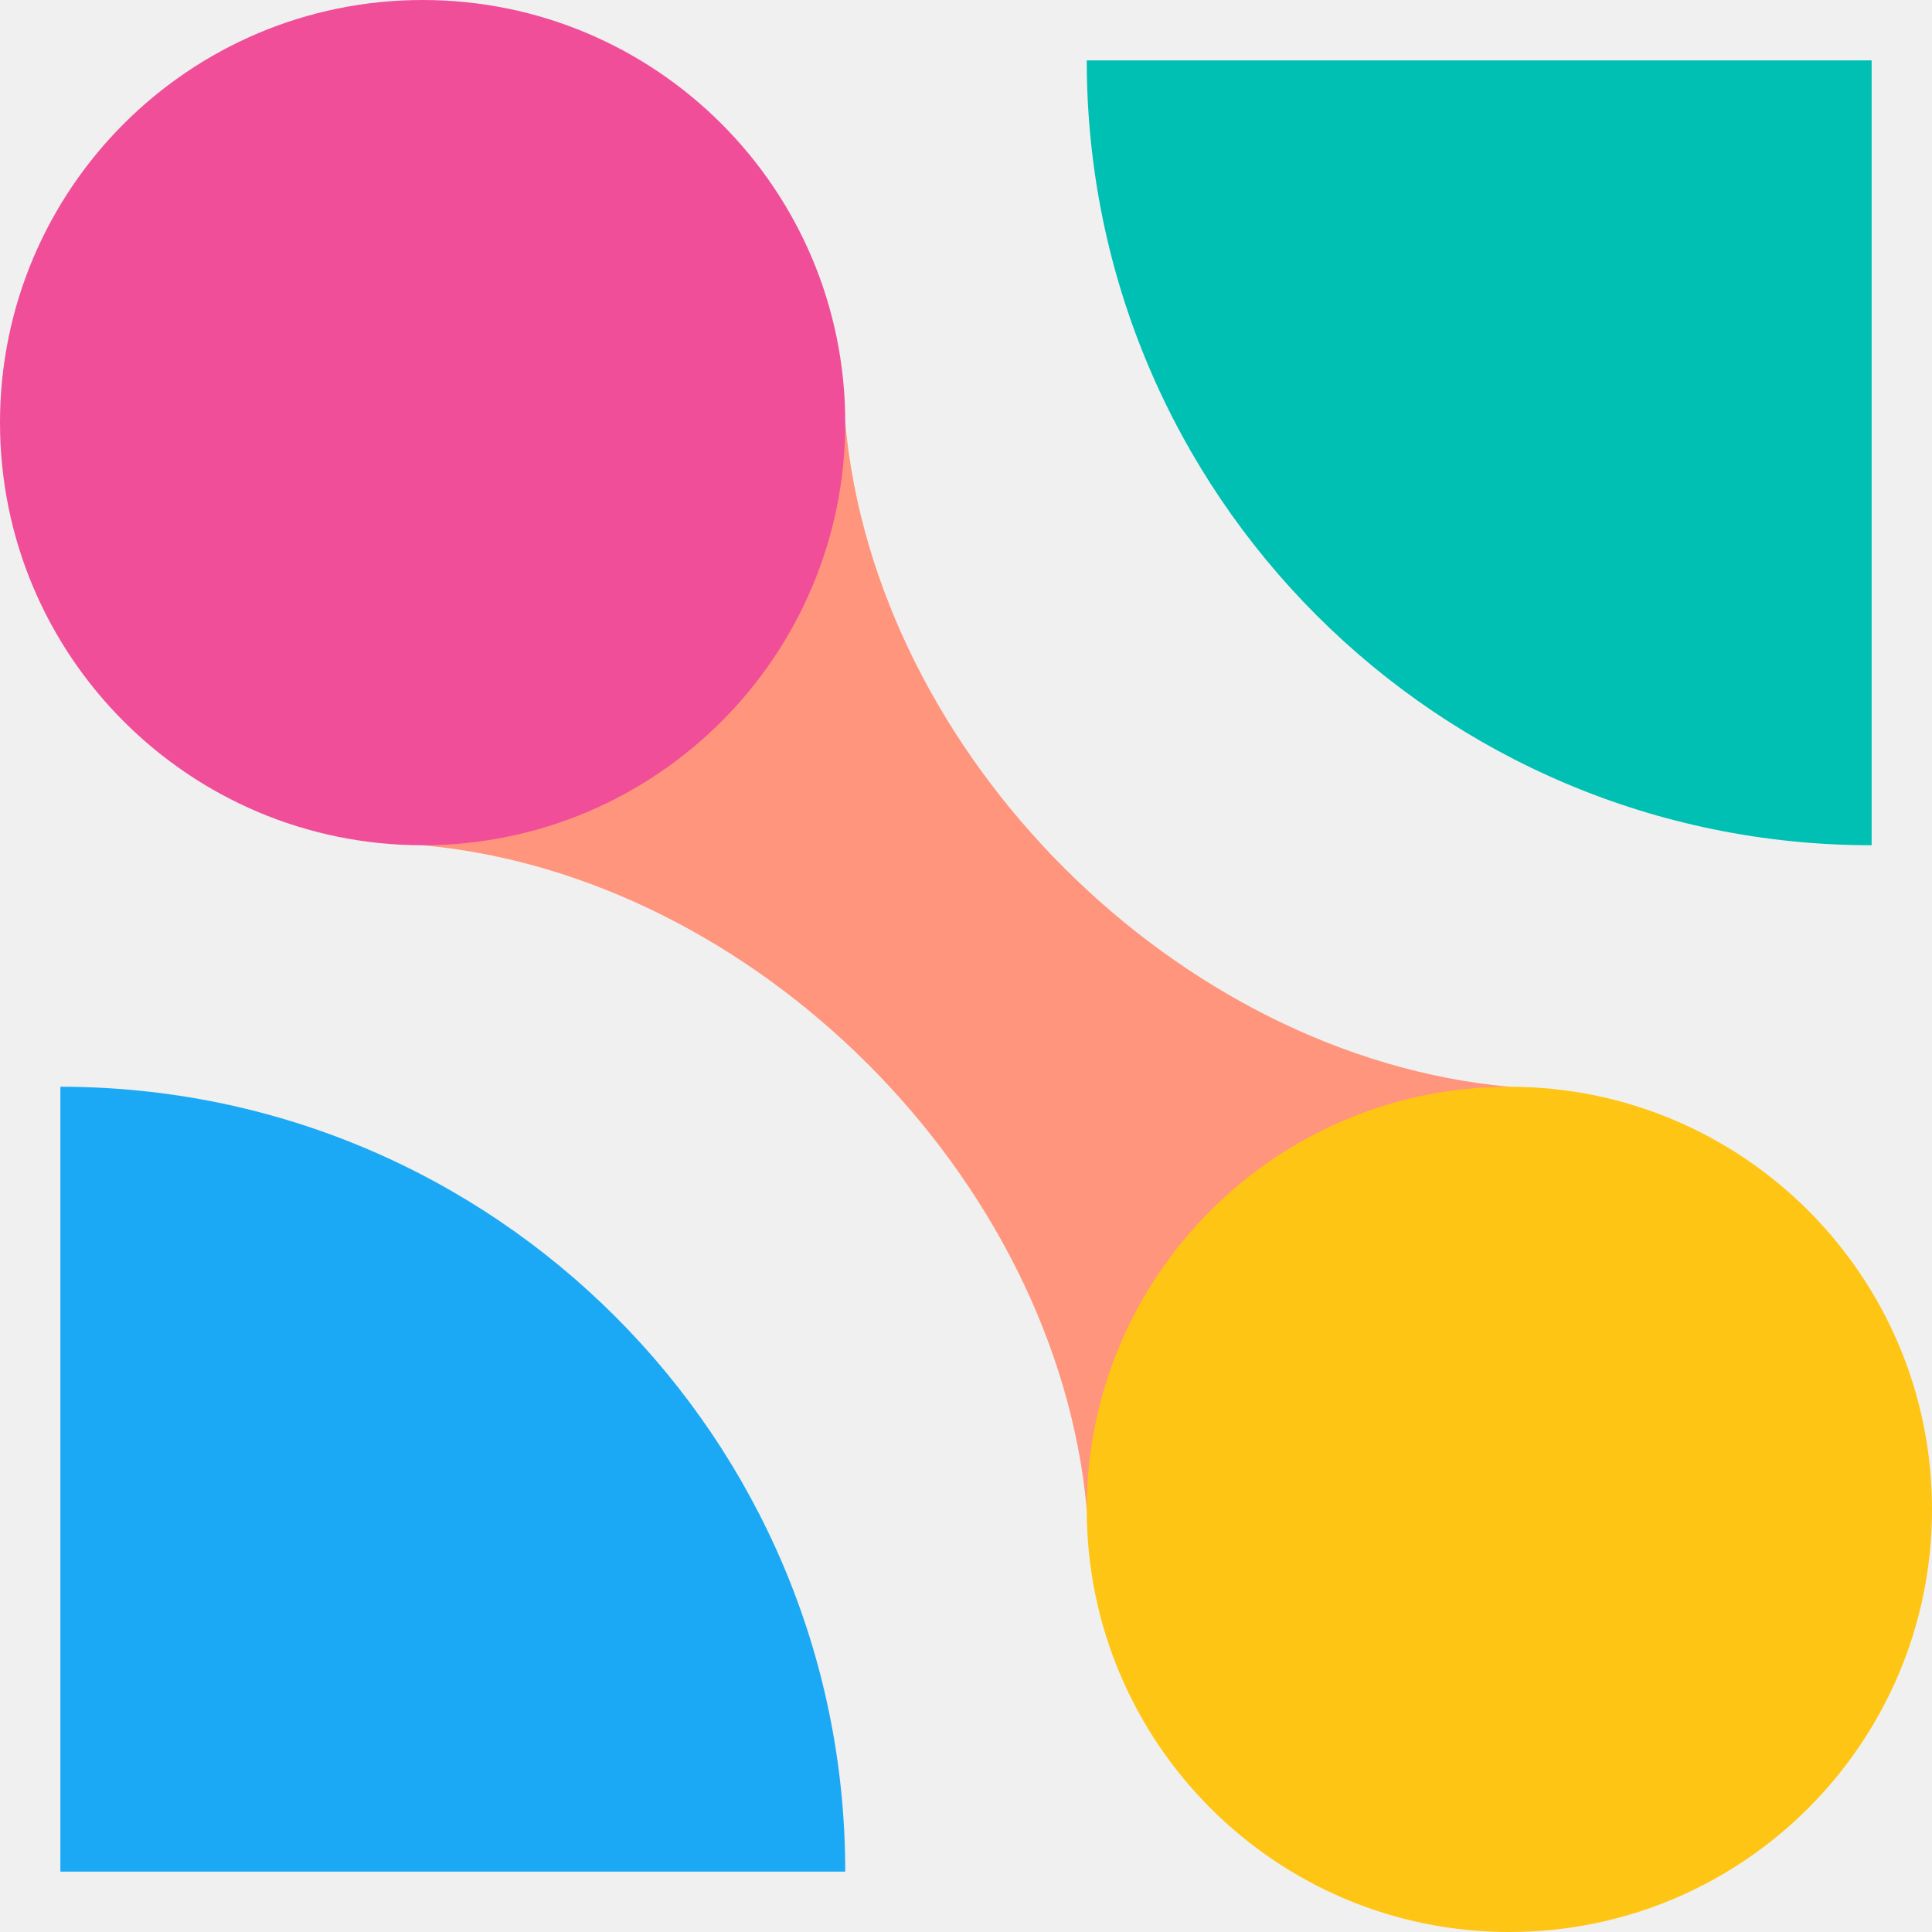
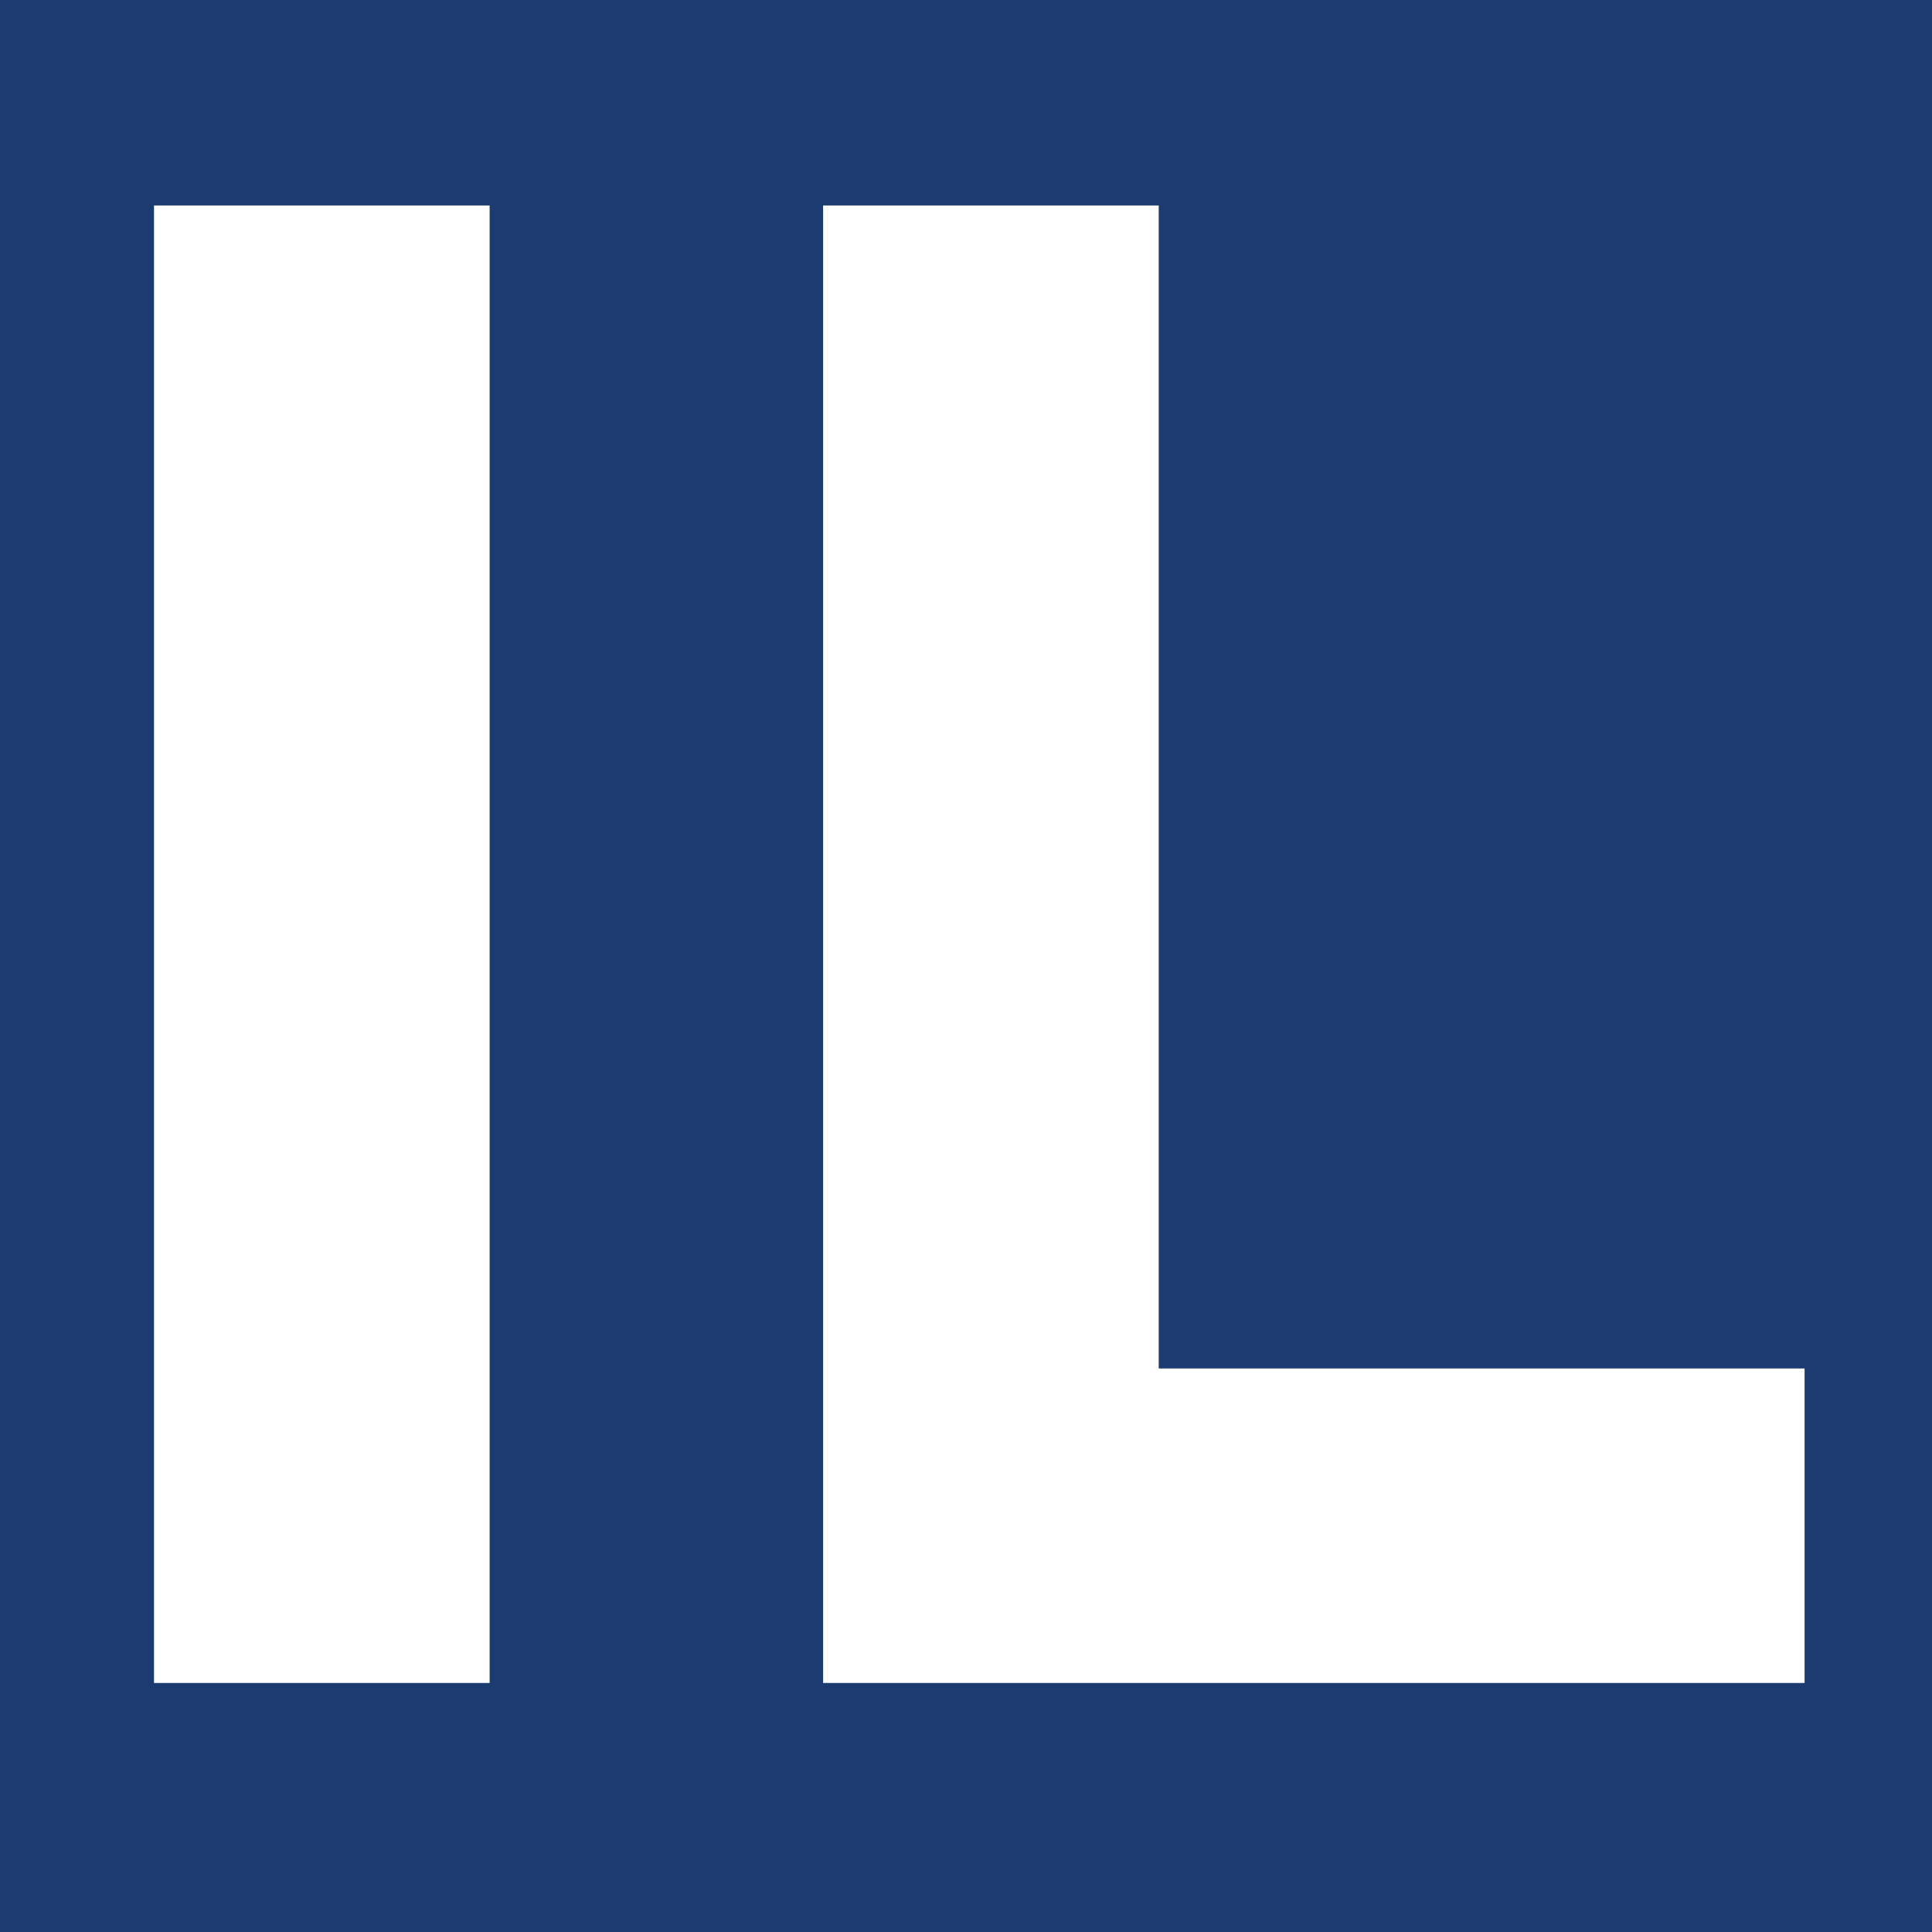
- <svg xmlns="http://www.w3.org/2000/svg" width="32" height="32" fill="none" viewBox="0 0 32 32">
-   <path fill="#FF957D" d="M18 25c-.5-5.5-5.5-10.5-11-11l7-7c.5 5.5 5.5 10.5 11 11l-7 7z" />
-   <circle cx="7" cy="7" r="7" fill="#F04E98" />
-   <circle cx="25" cy="25" r="7" fill="#FEC514" />
-   <path fill="#00BFB3" d="M31 14c-7.18 0-13-5.82-13-13h13v13z" />
-   <path fill="#1BA9F5" d="M1 18c7.18 0 13 5.82 13 13H1V18z" />
+ <svg xmlns="http://www.w3.org/2000/svg" width="32" height="32" zoomAndPan="magnify" viewBox="0 0 375 375" preserveAspectRatio="xMidYMid meet" version="1.0">
+   <defs>
+     <g />
+   </defs>
+   <rect x="-37.5" width="450" fill="#ffffff" y="-37.5" height="450" fill-opacity="1" />
+   <rect x="-37.5" width="450" fill="#ffffff" y="-37.5" height="450" fill-opacity="1" />
+   <rect x="-37.5" width="450" fill="#1c3b71" y="-37.5" height="450" fill-opacity="1" />
+   <g fill="#ffffff" fill-opacity="1">
+     <g transform="translate(-4.518395, 326.6624)">
+       <g>
+         <path d="M 34.414 0 L 99.555 0 L 99.555 -286.781 L 34.414 -286.781 Z M 34.414 0 " />
+       </g>
+     </g>
+   </g>
+   <g fill="#ffffff" fill-opacity="1">
+     <g transform="translate(125.3515, 326.6624)">
+       <g>
+         <path d="M 34.414 0 L 224.918 0 L 224.918 -61.043 L 99.555 -61.043 L 99.555 -286.781 L 34.414 -286.781 Z M 34.414 0 " />
+       </g>
+     </g>
+   </g>
</svg>
